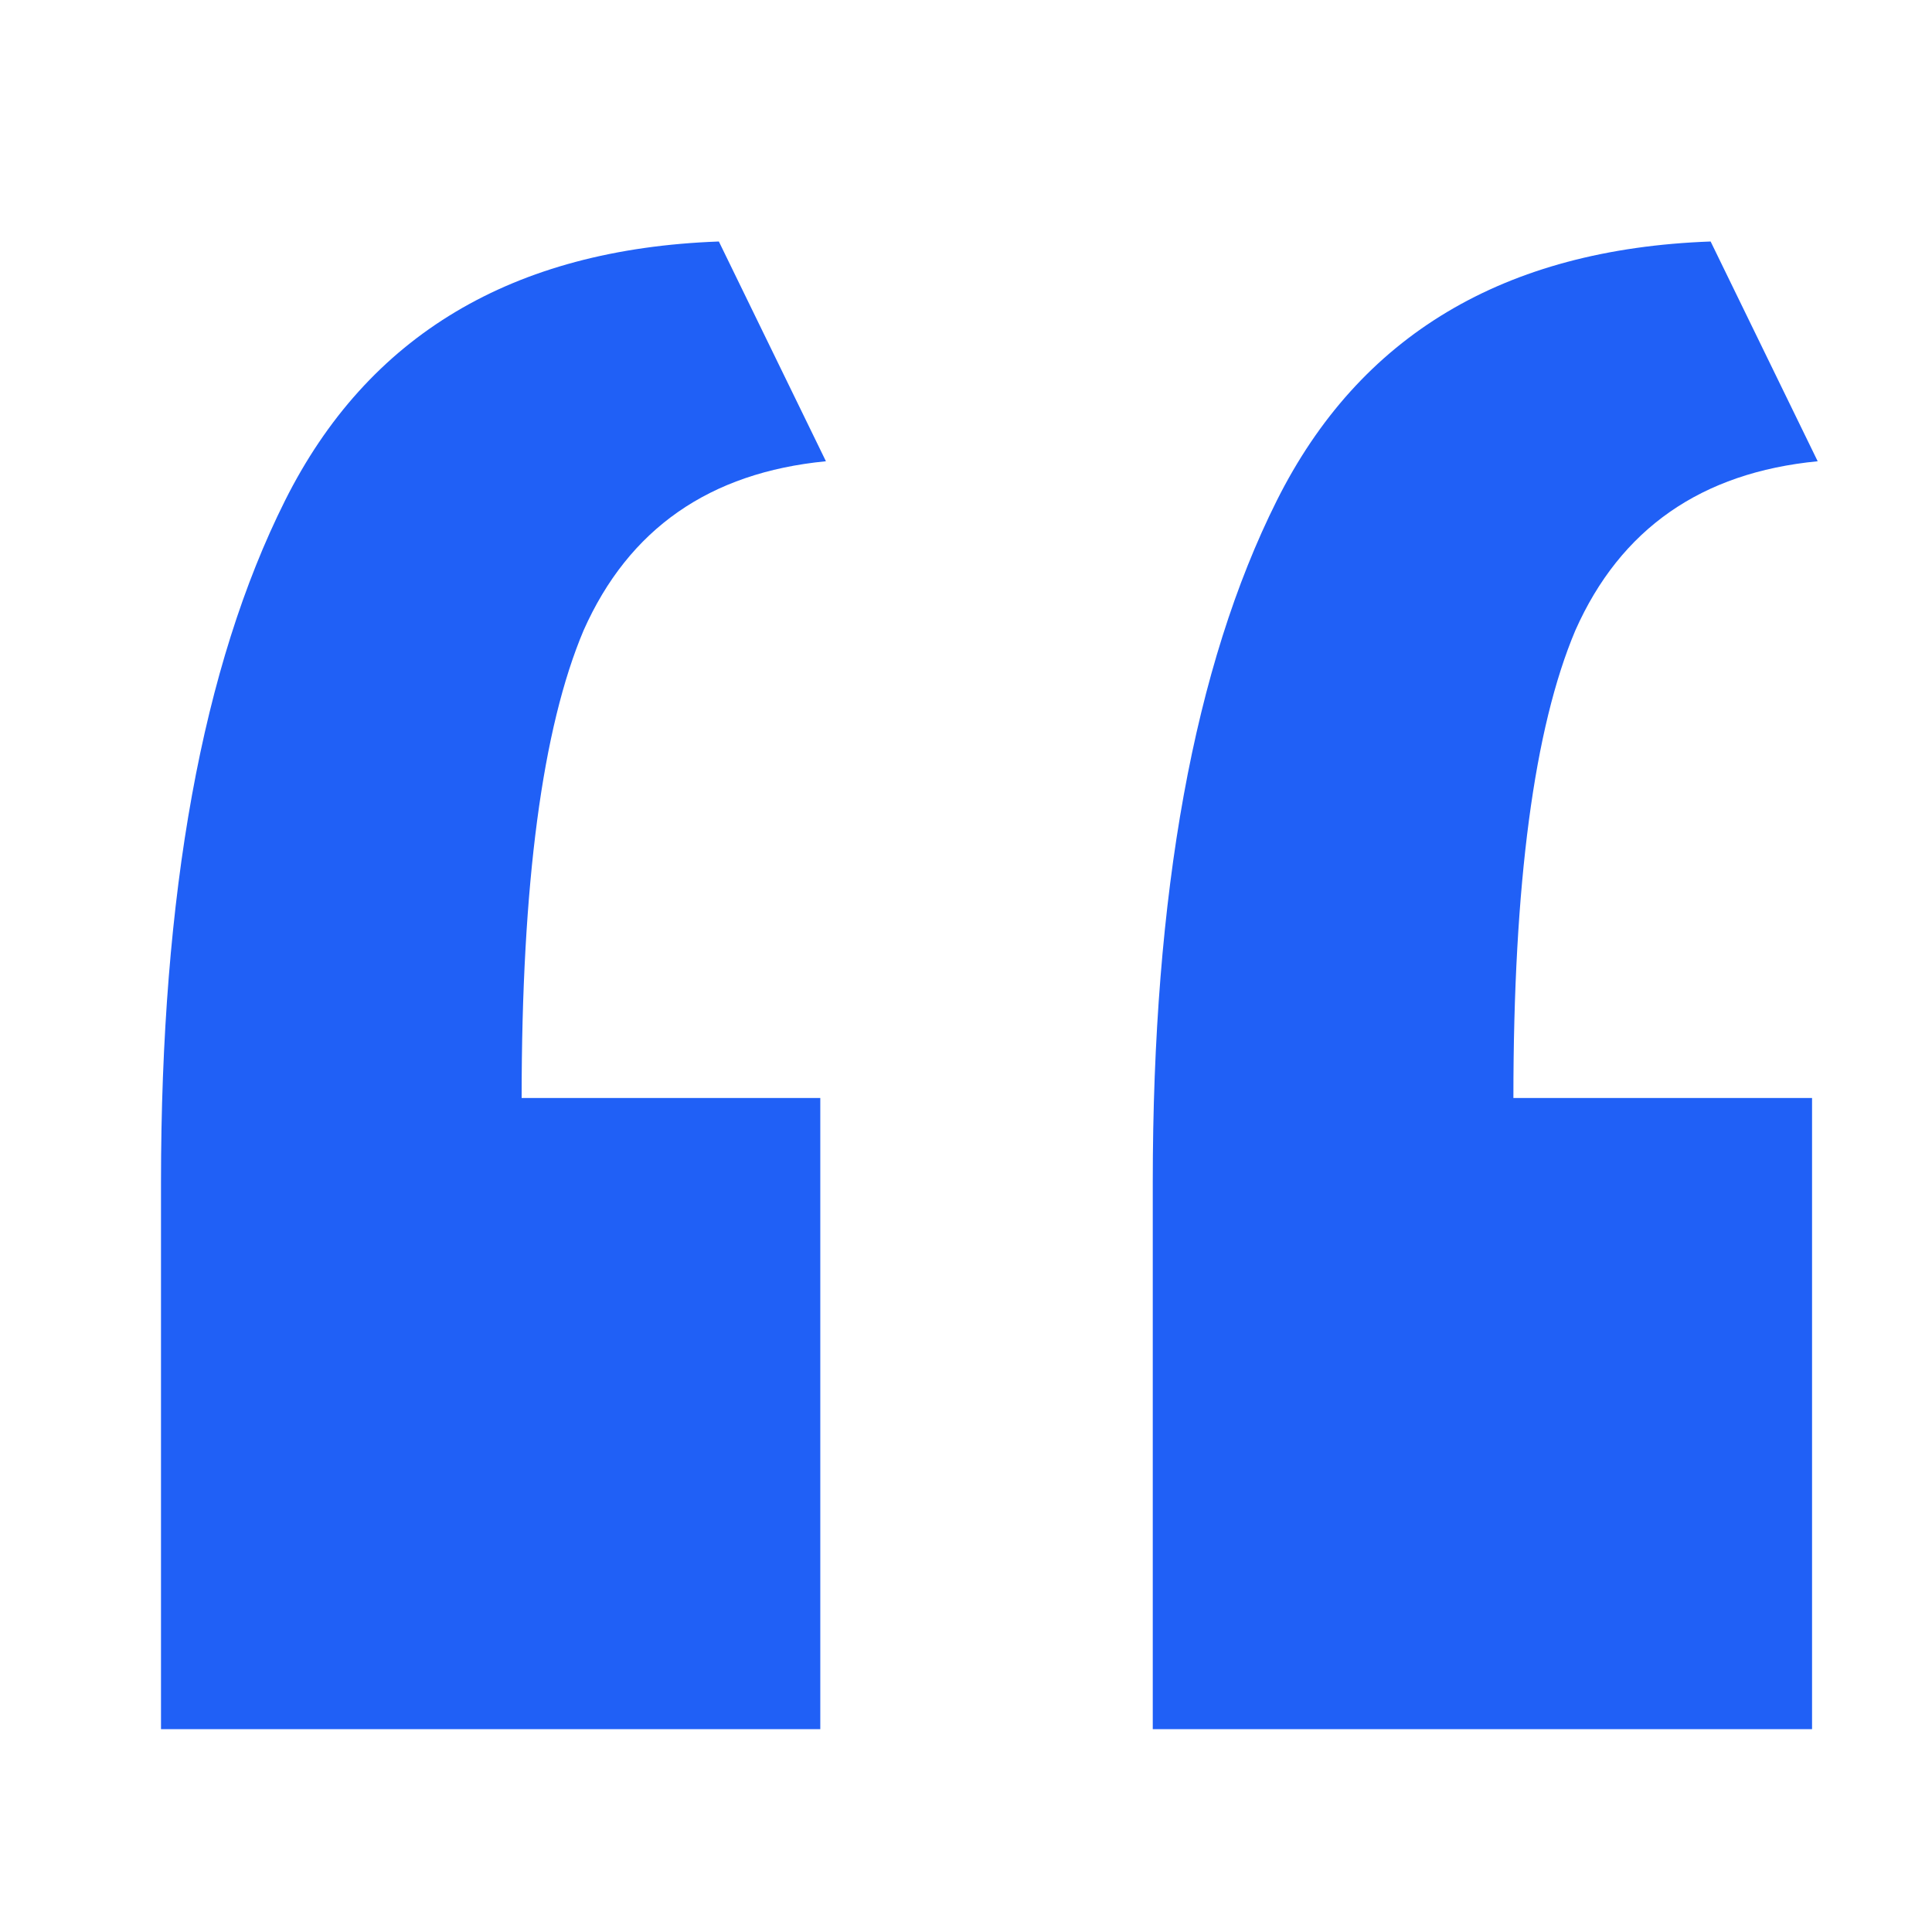
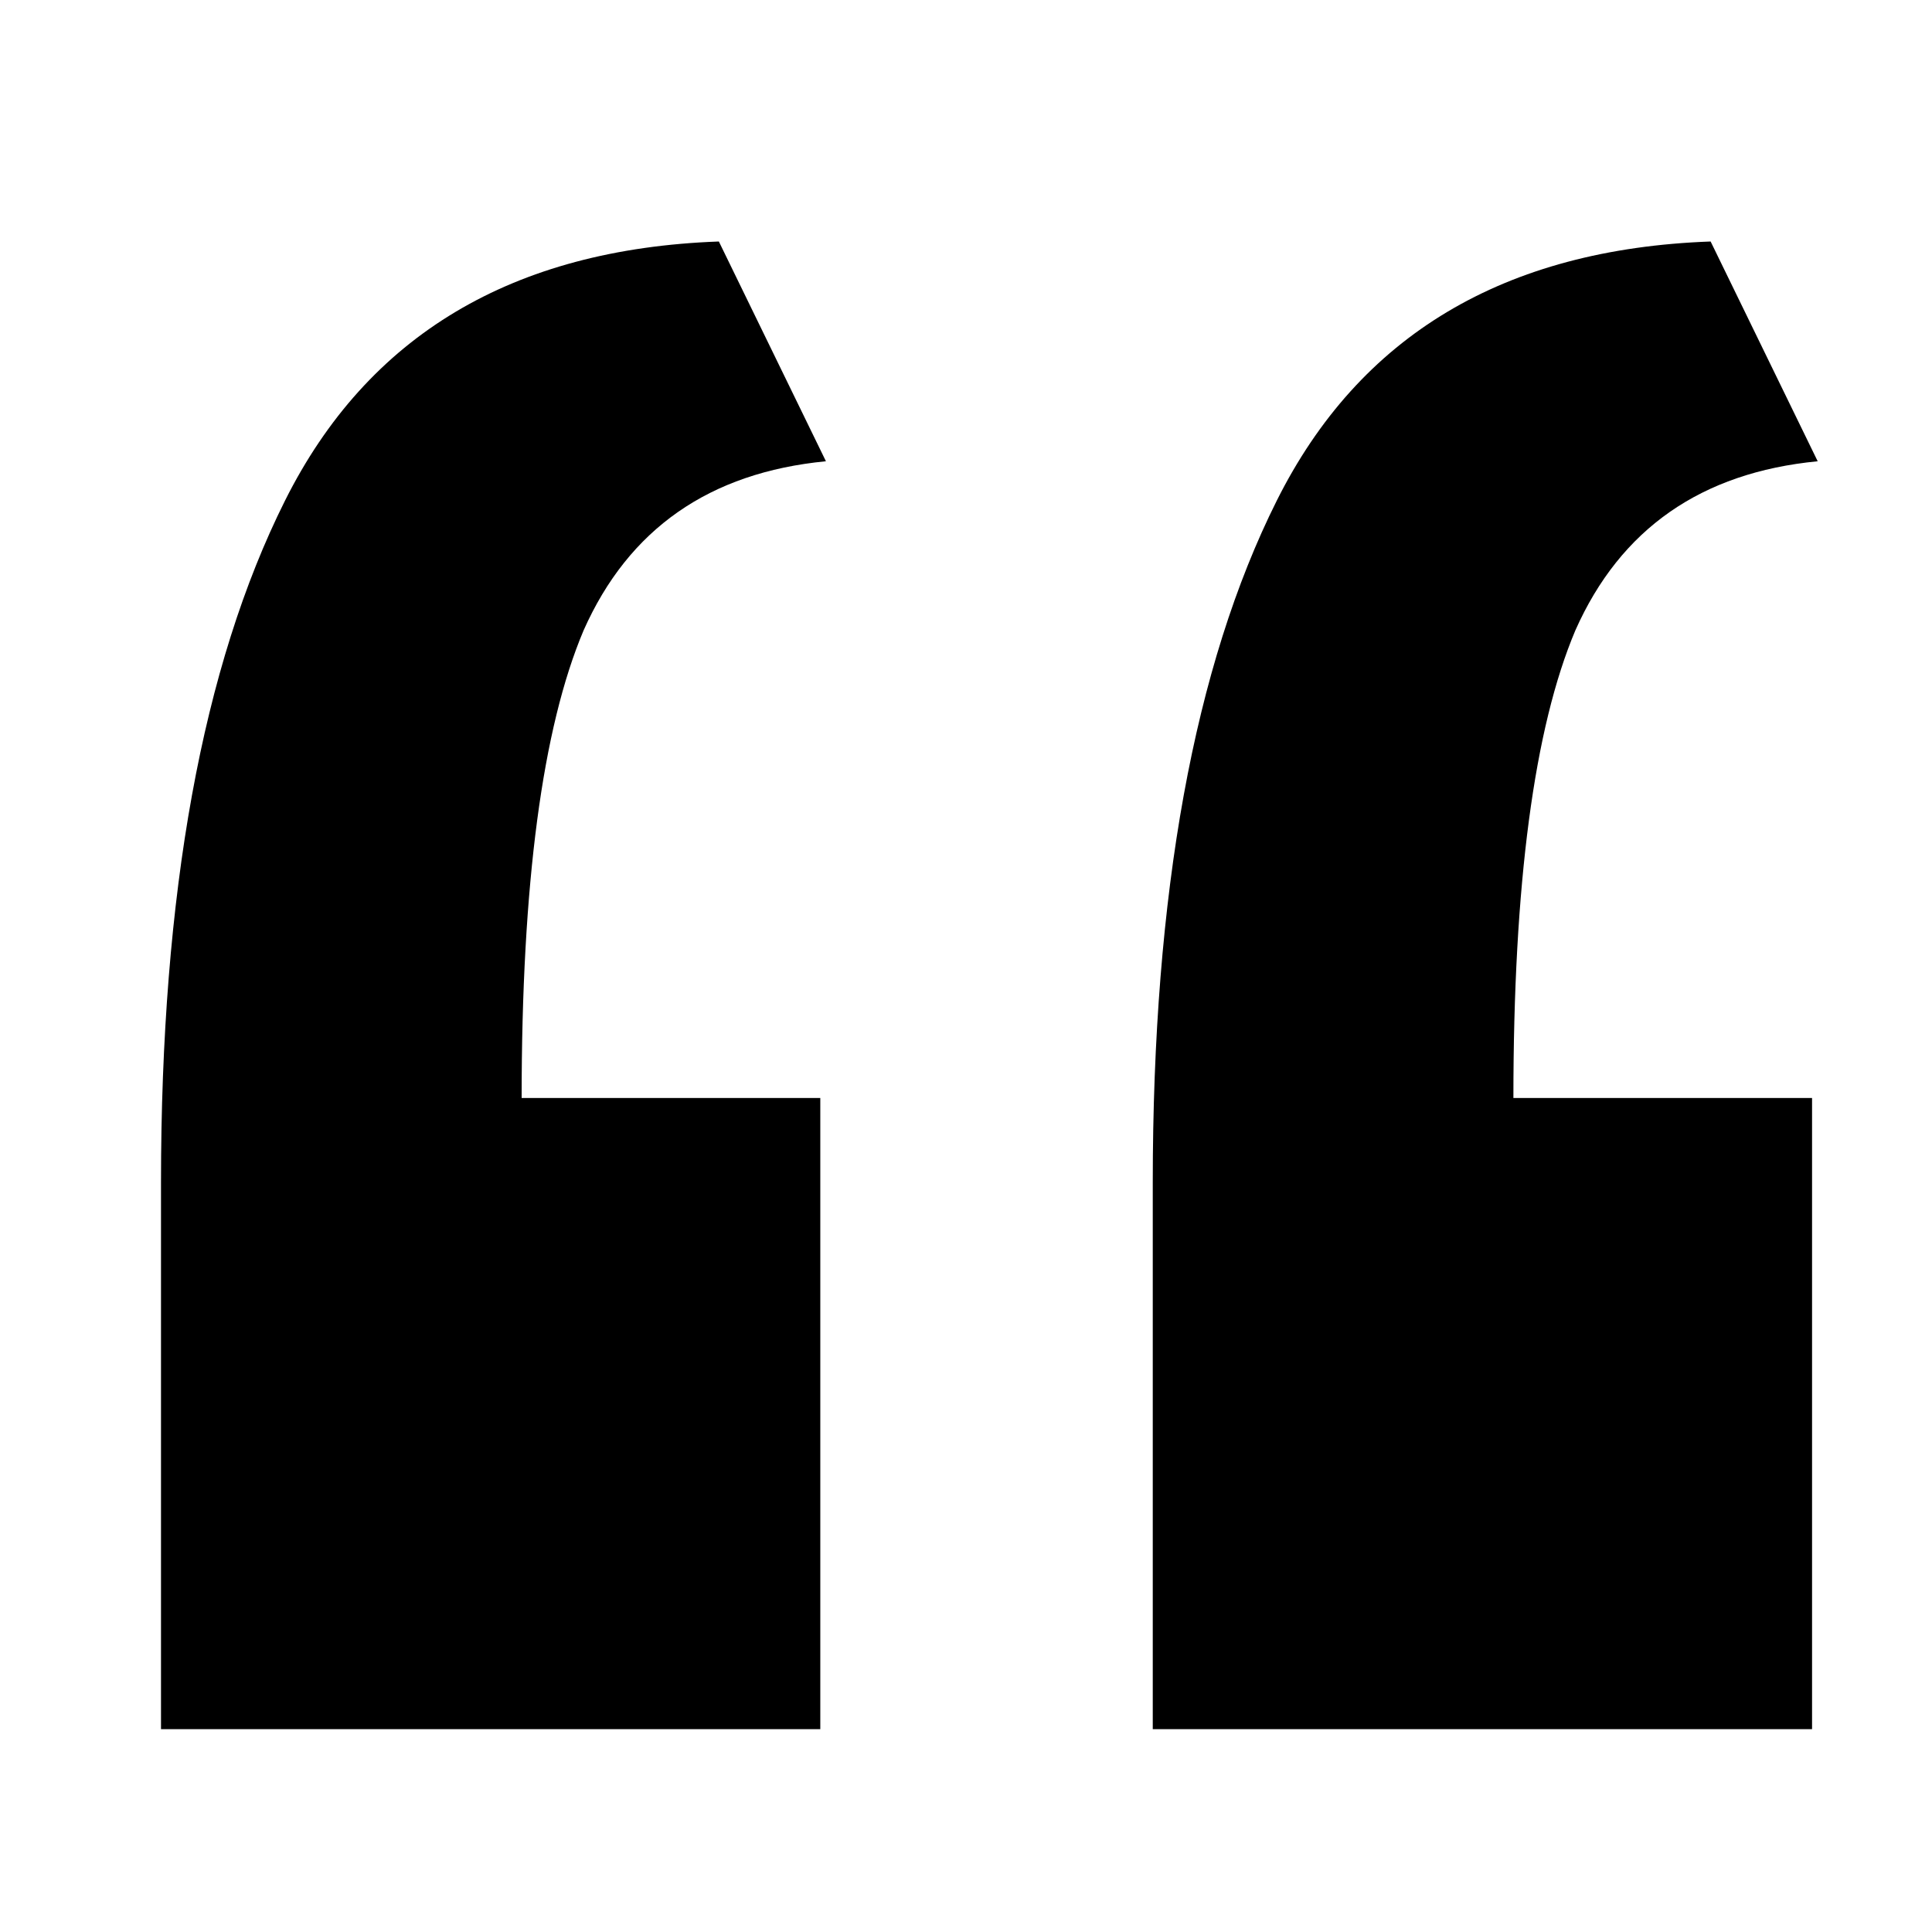
<svg xmlns="http://www.w3.org/2000/svg" width="24" height="24" viewBox="0 0 24 24" fill="none">
-   <path d="M2 21.48C2 20.36 2 19.24 2 18.12C2 16.953 2 15.81 2 14.69C2 11.097 2.513 8.273 3.54 6.22C4.567 4.167 6.363 3.093 8.93 3L10.26 5.73C8.813 5.87 7.81 6.57 7.25 7.83C6.737 9.043 6.48 10.98 6.48 13.64H10.19V21.48H2ZM14.32 21.48C14.32 20.36 14.32 19.24 14.32 18.12C14.32 16.953 14.32 15.81 14.32 14.69C14.32 11.097 14.833 8.273 15.86 6.22C16.887 4.167 18.683 3.093 21.25 3L22.58 5.73C21.133 5.87 20.13 6.57 19.57 7.83C19.057 9.043 18.8 10.98 18.8 13.64H22.51V21.48H14.32Z" fill="#2060F6" />
+   <path d="M2 21.48C2 20.36 2 19.24 2 18.12C2 16.953 2 15.81 2 14.69C2 11.097 2.513 8.273 3.54 6.22C4.567 4.167 6.363 3.093 8.93 3L10.26 5.73C8.813 5.87 7.81 6.57 7.25 7.83C6.737 9.043 6.48 10.98 6.48 13.64H10.19V21.48H2ZM14.32 21.48C14.32 20.36 14.32 19.24 14.32 18.12C14.32 16.953 14.32 15.81 14.32 14.69C14.32 11.097 14.833 8.273 15.86 6.22C16.887 4.167 18.683 3.093 21.25 3L22.58 5.73C21.133 5.87 20.13 6.57 19.57 7.83C19.057 9.043 18.8 10.98 18.8 13.64H22.51V21.48H14.32Z" fill="currentColor" />
</svg>
